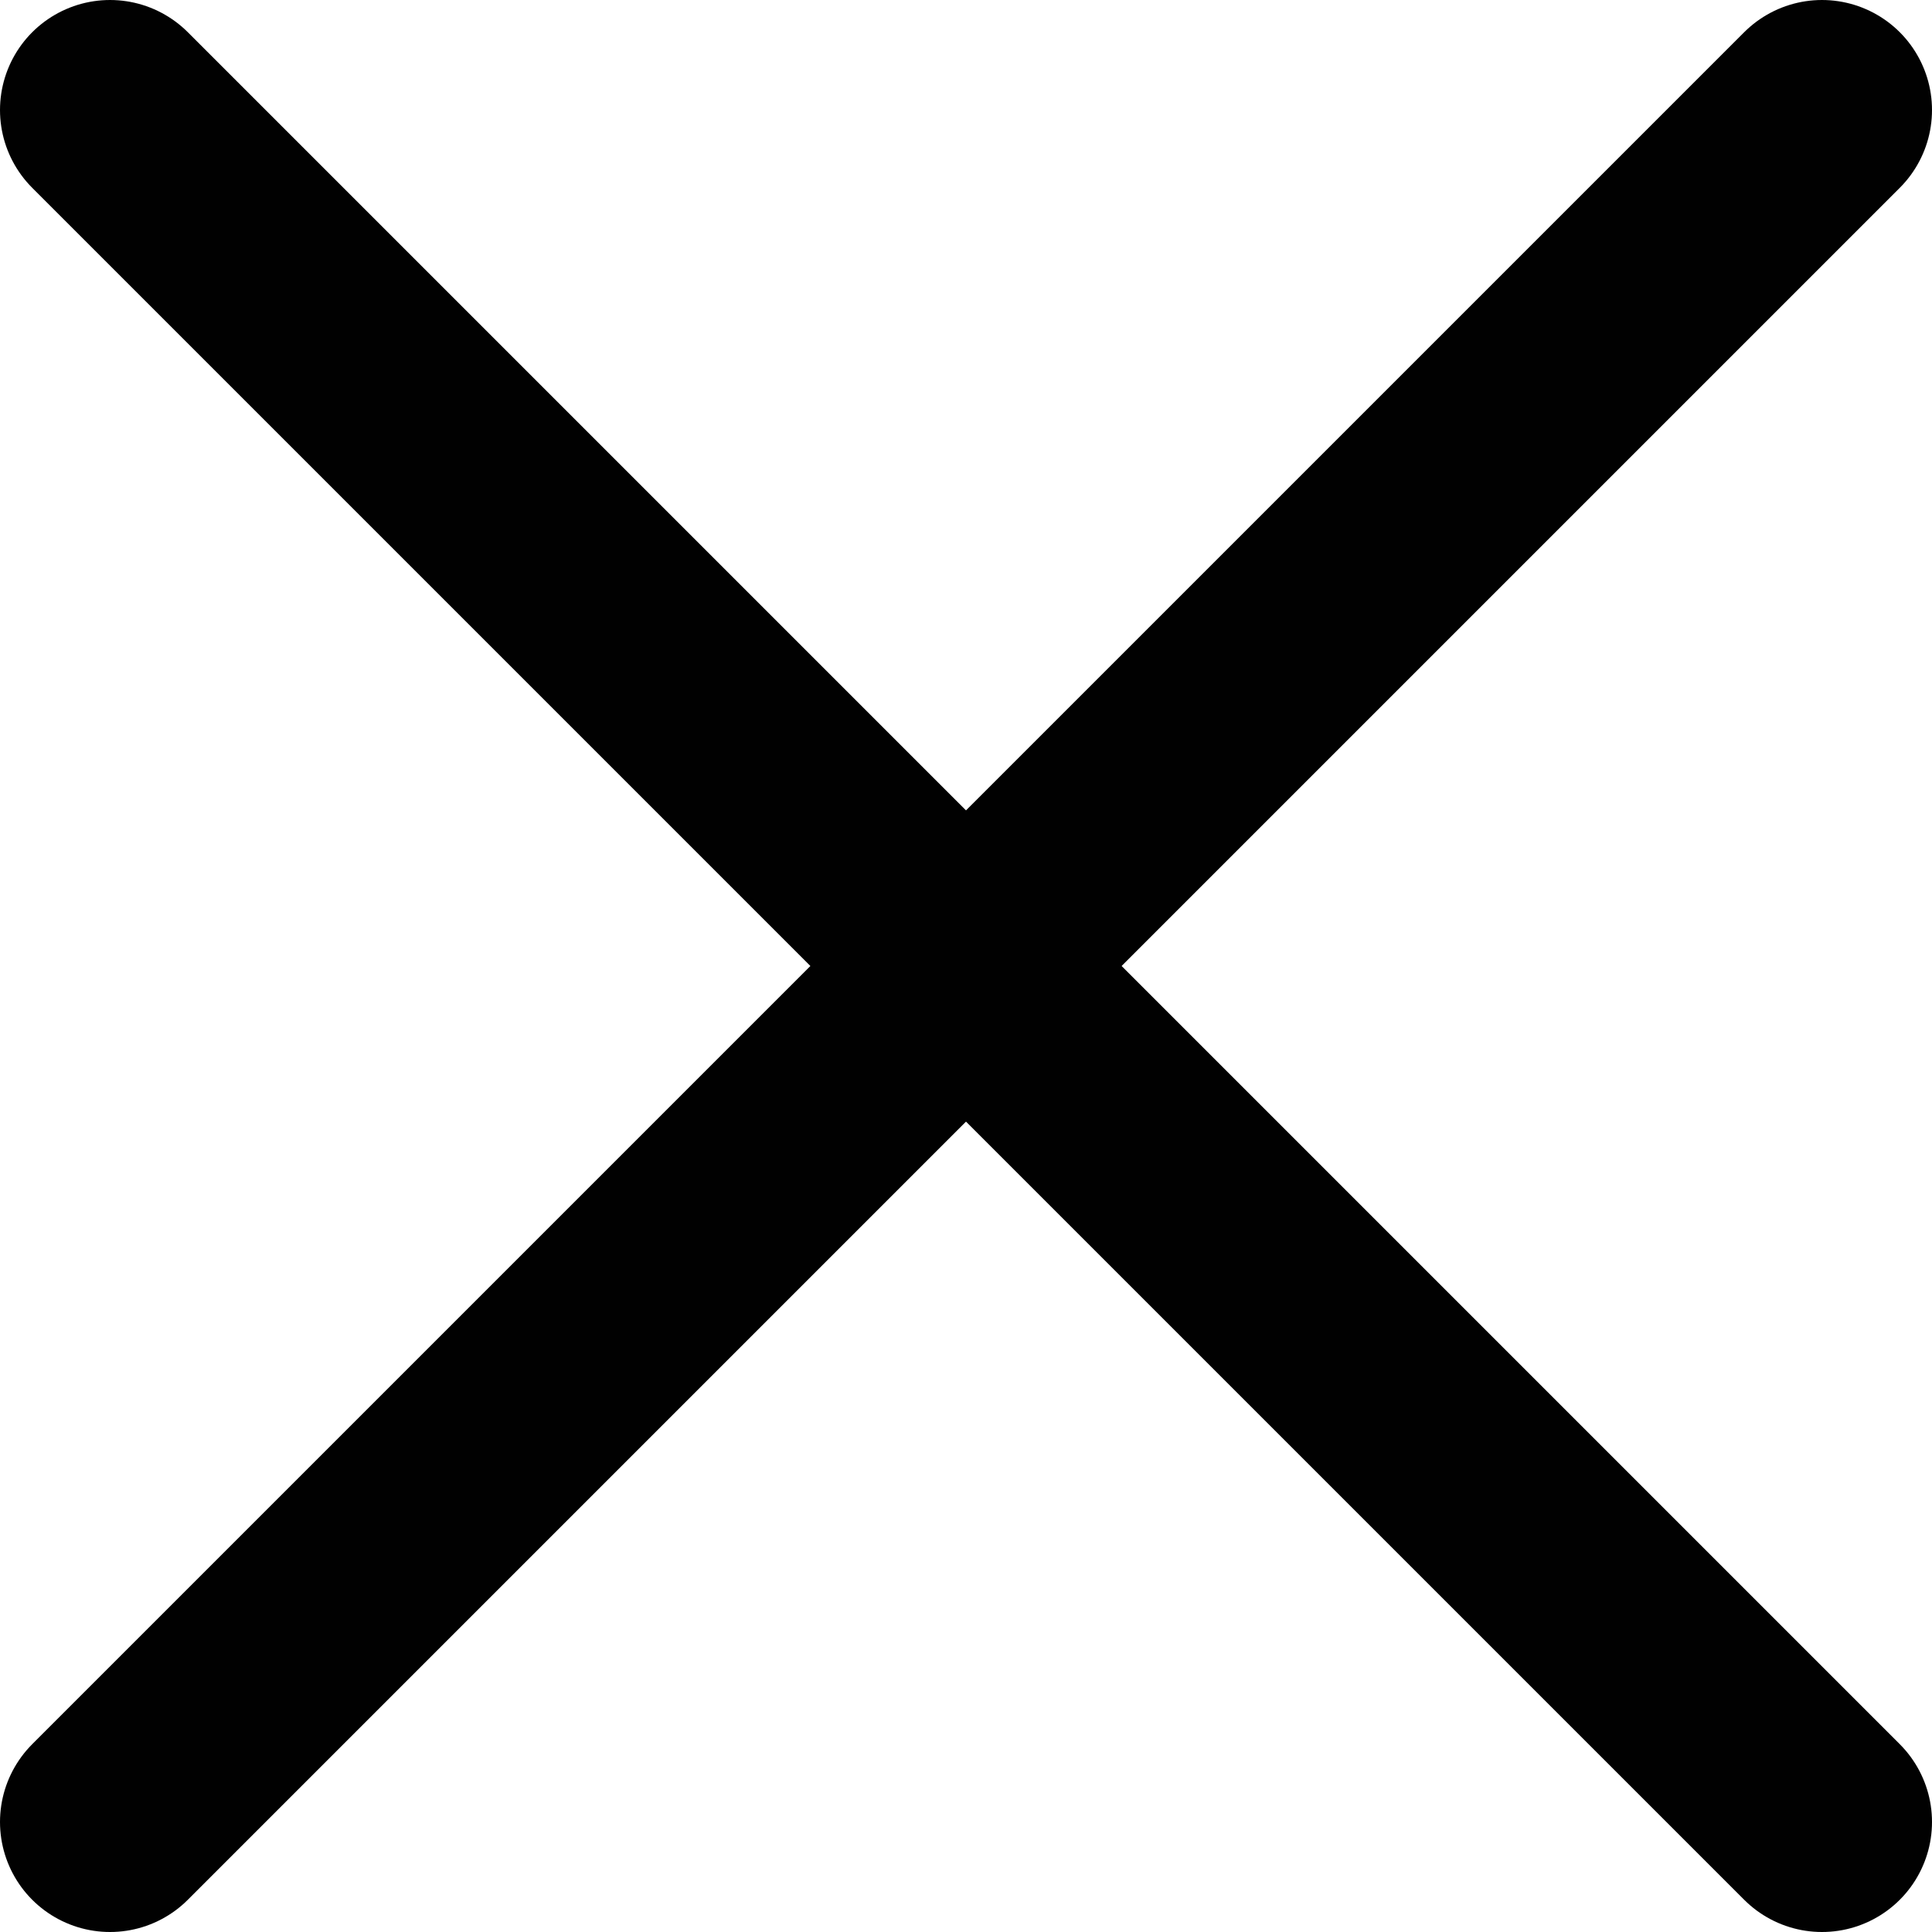
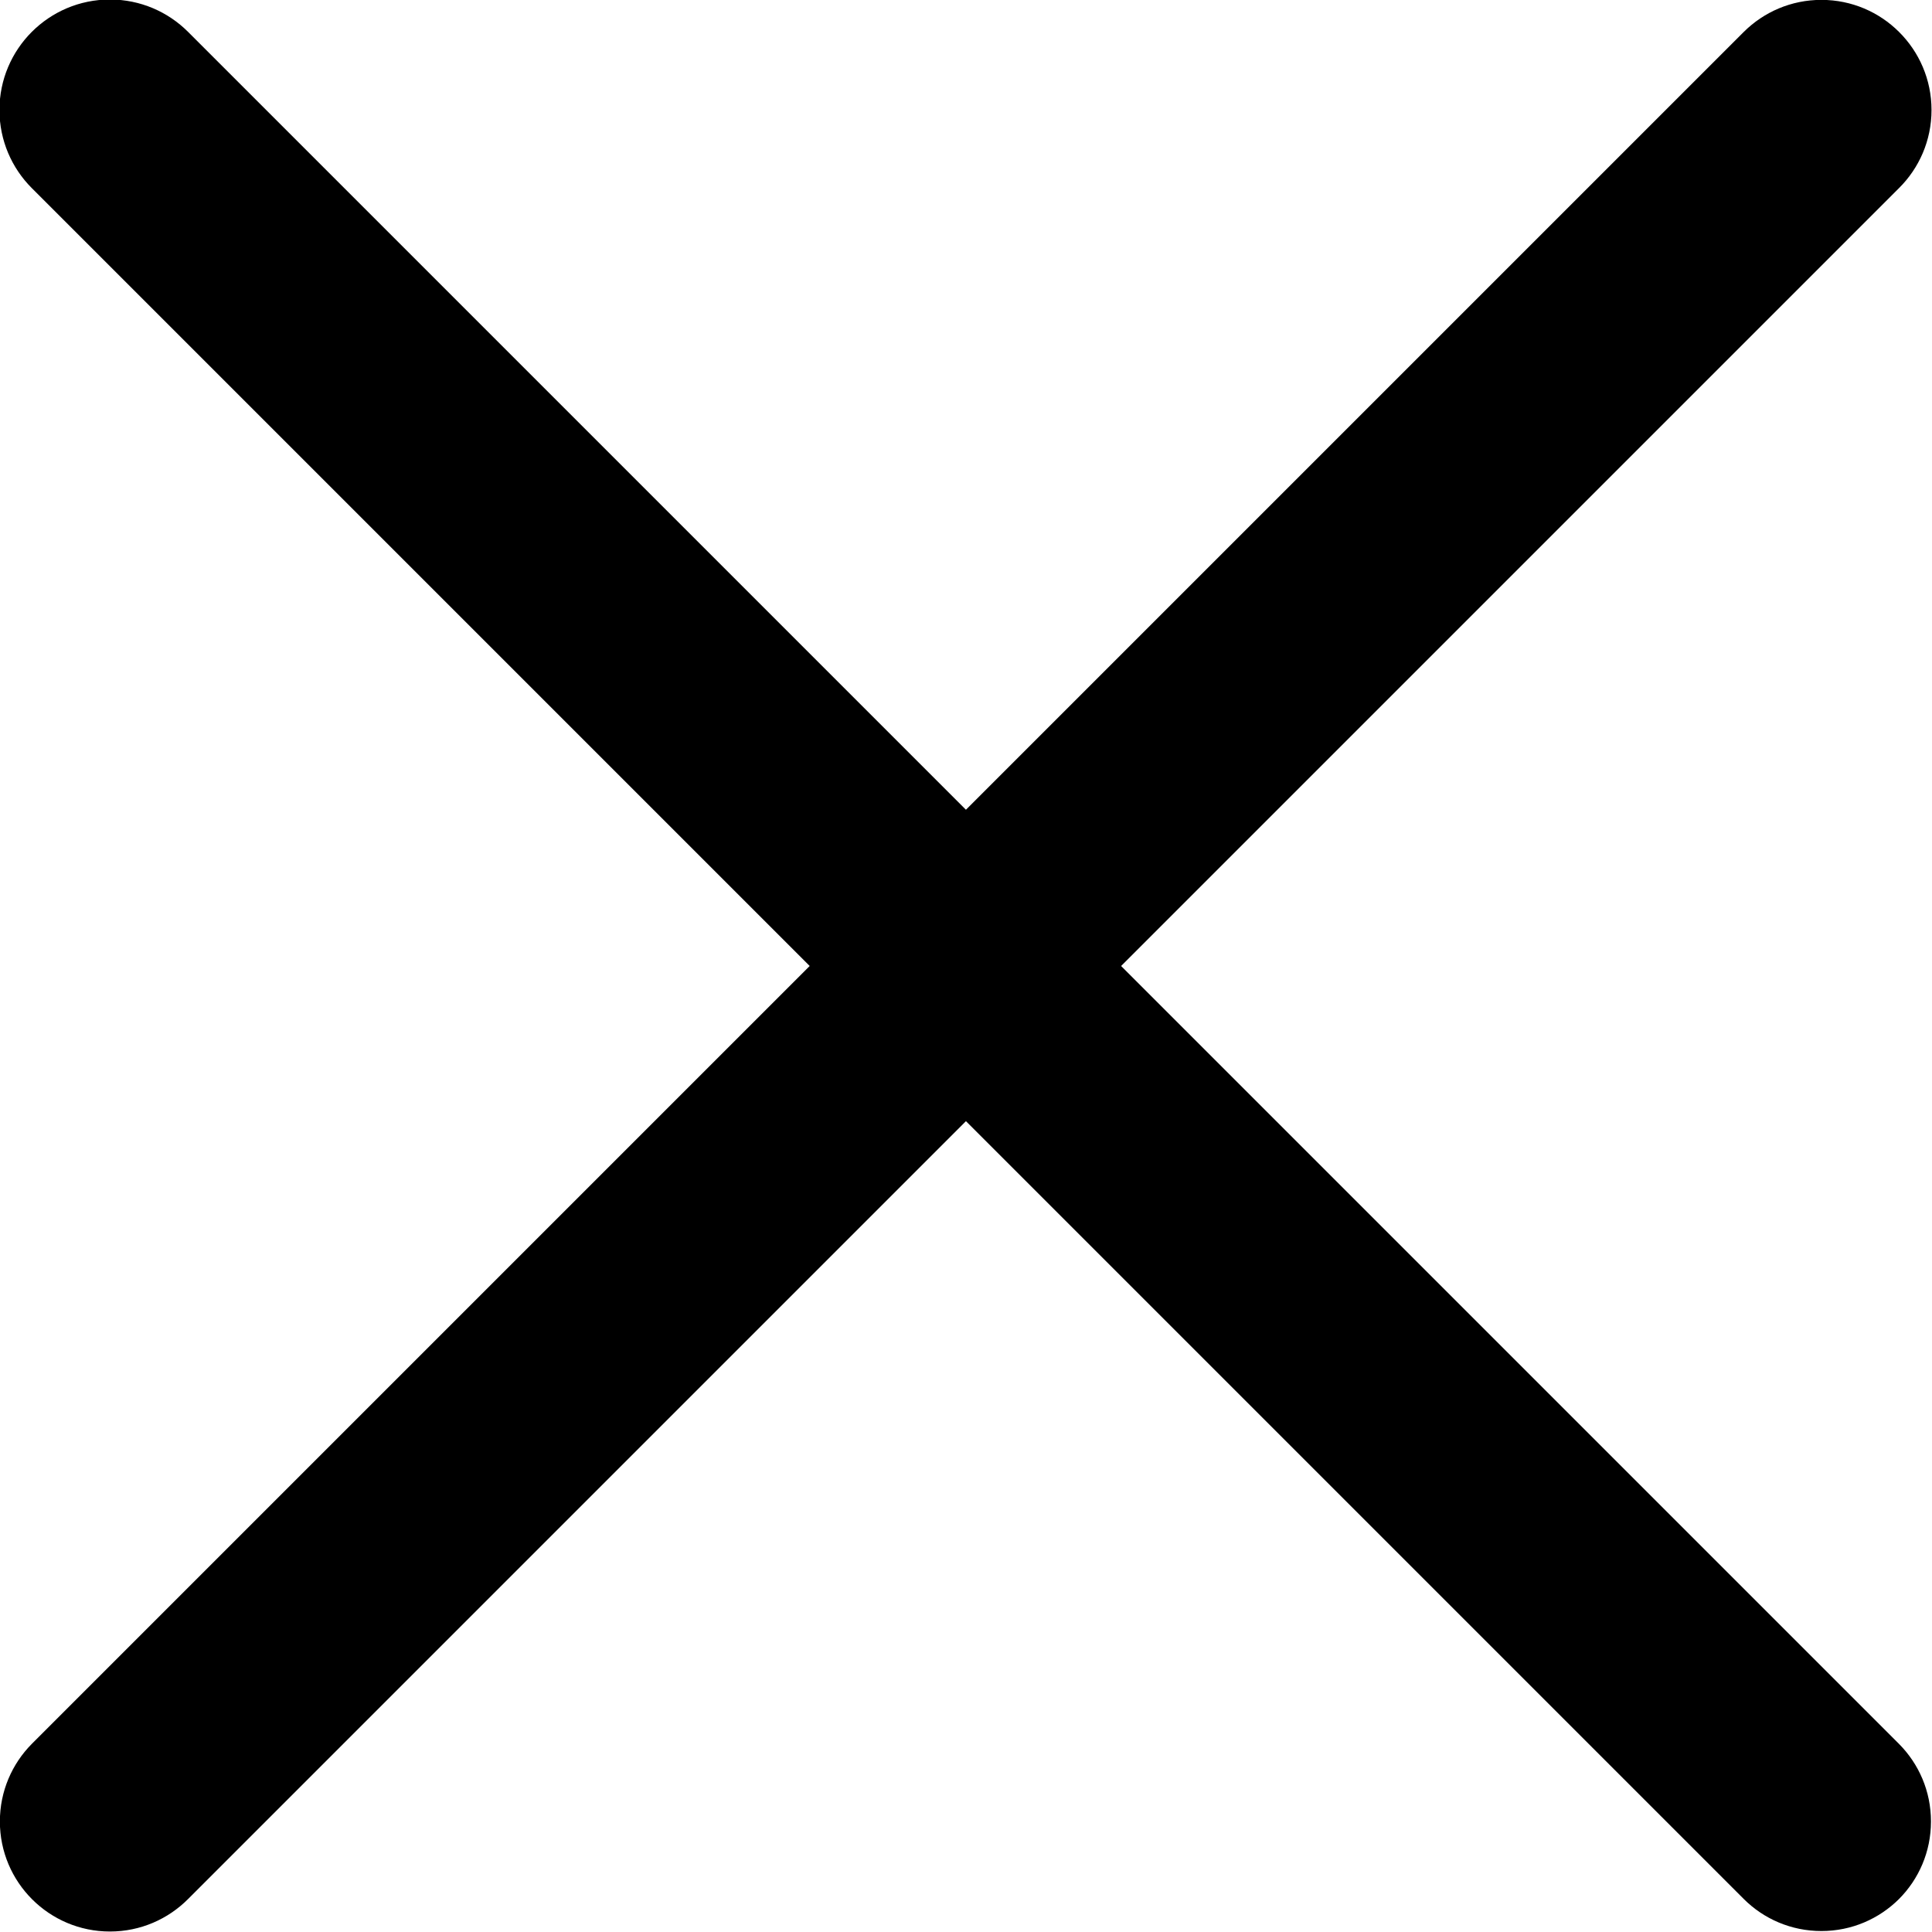
- <svg xmlns="http://www.w3.org/2000/svg" viewBox="0 0 17.56 17.56">
-   <defs>
-     <style>.cls-1{fill:none;stroke:#010101;stroke-linecap:round;stroke-linejoin:round;stroke-width:2px;}</style>
-   </defs>
-   <g id="Layer_2" data-name="Layer 2">
-     <g id="Layer_1-2" data-name="Layer 1">
-       <line class="cls-1" x1="1" y1="1" x2="16.56" y2="16.56" />
-       <line class="cls-1" x1="16.56" y1="1" x2="1" y2="16.56" />
-     </g>
-   </g>
+ <svg xmlns="http://www.w3.org/2000/svg" version="1.1" width="32" height="32" viewBox="0 0 32 32">
+   <path d="M18.569 16l12.884-12.884c0.333-0.33 0.539-0.788 0.539-1.294s-0.206-0.964-0.539-1.294l-0-0c-0.329-0.328-0.783-0.53-1.285-0.53s-0.955 0.202-1.285 0.53l-12.884 12.884-12.884-12.884c-0.331-0.331-0.789-0.536-1.294-0.536-1.011 0-1.83 0.819-1.83 1.83 0 0.505 0.205 0.963 0.536 1.294l12.884 12.884-12.884 12.884c-0.327 0.329-0.529 0.784-0.529 1.285 0 1.007 0.816 1.823 1.823 1.823 0.506 0 0.963-0.206 1.294-0.538l12.884-12.884 12.884 12.884c0.329 0.328 0.783 0.53 1.285 0.53s0.955-0.202 1.285-0.53l-0 0c0.328-0.329 0.53-0.783 0.53-1.285s-0.202-0.955-0.53-1.285l0 0z" />
</svg>
